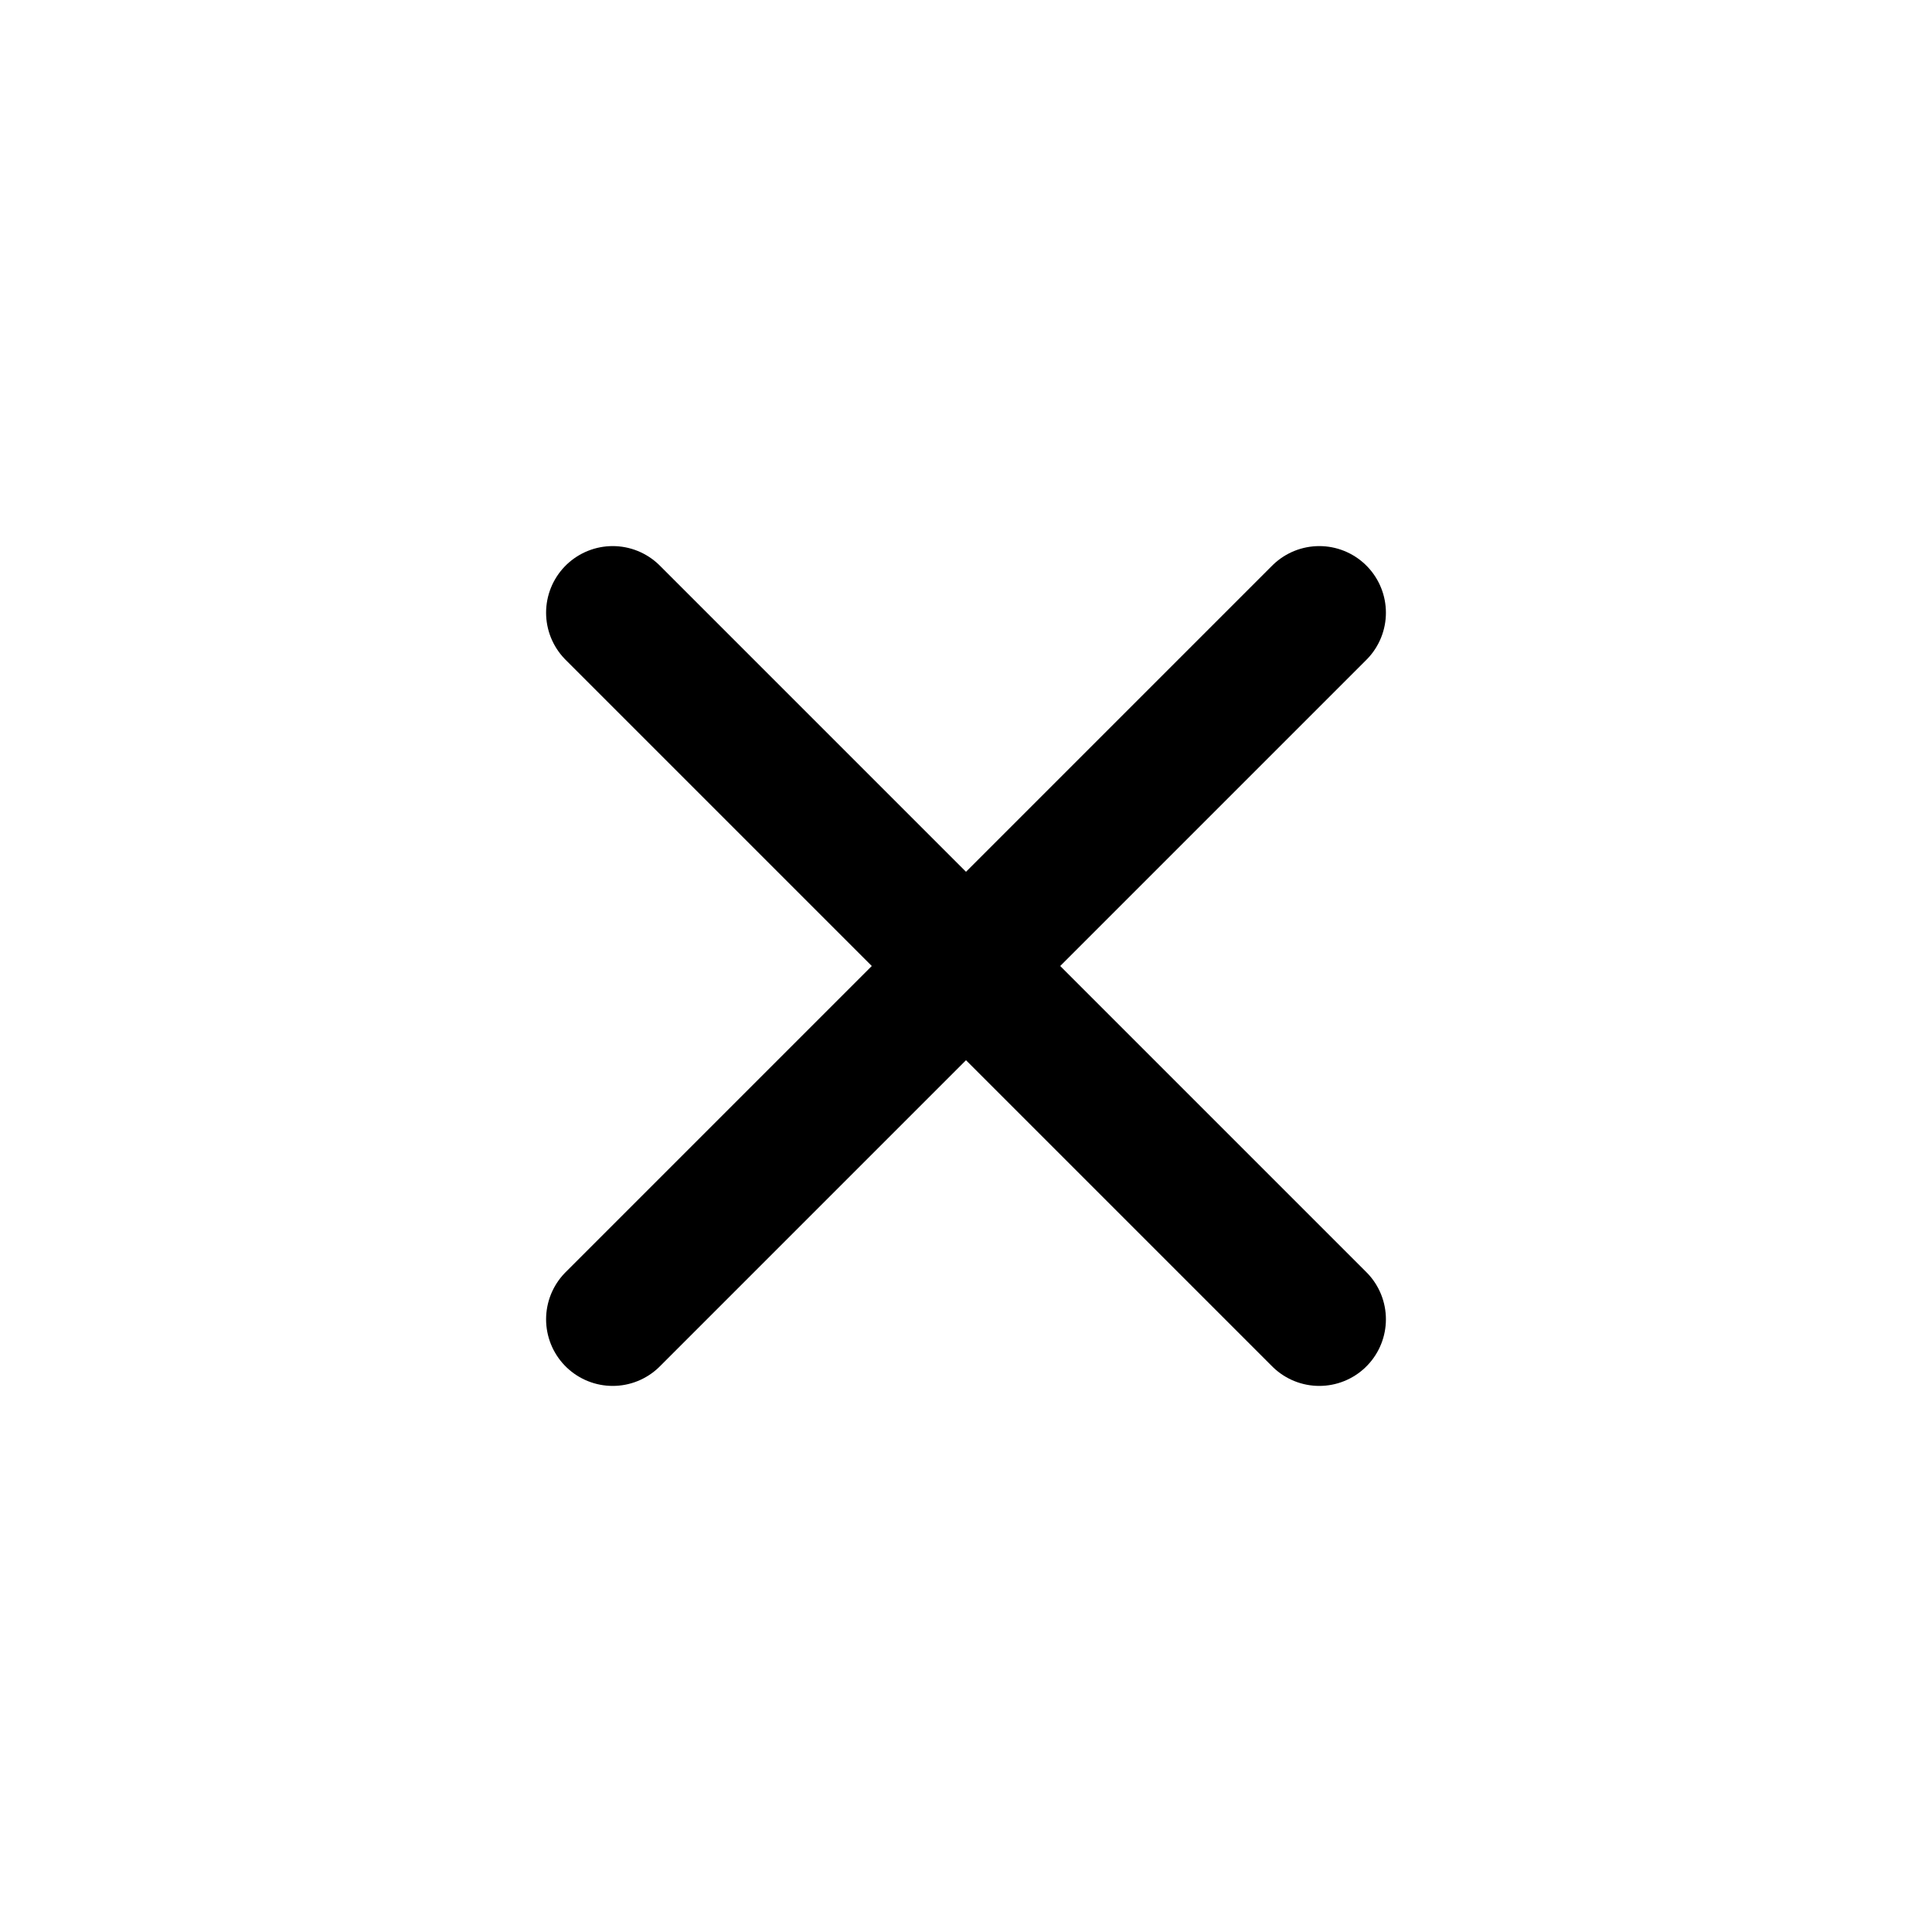
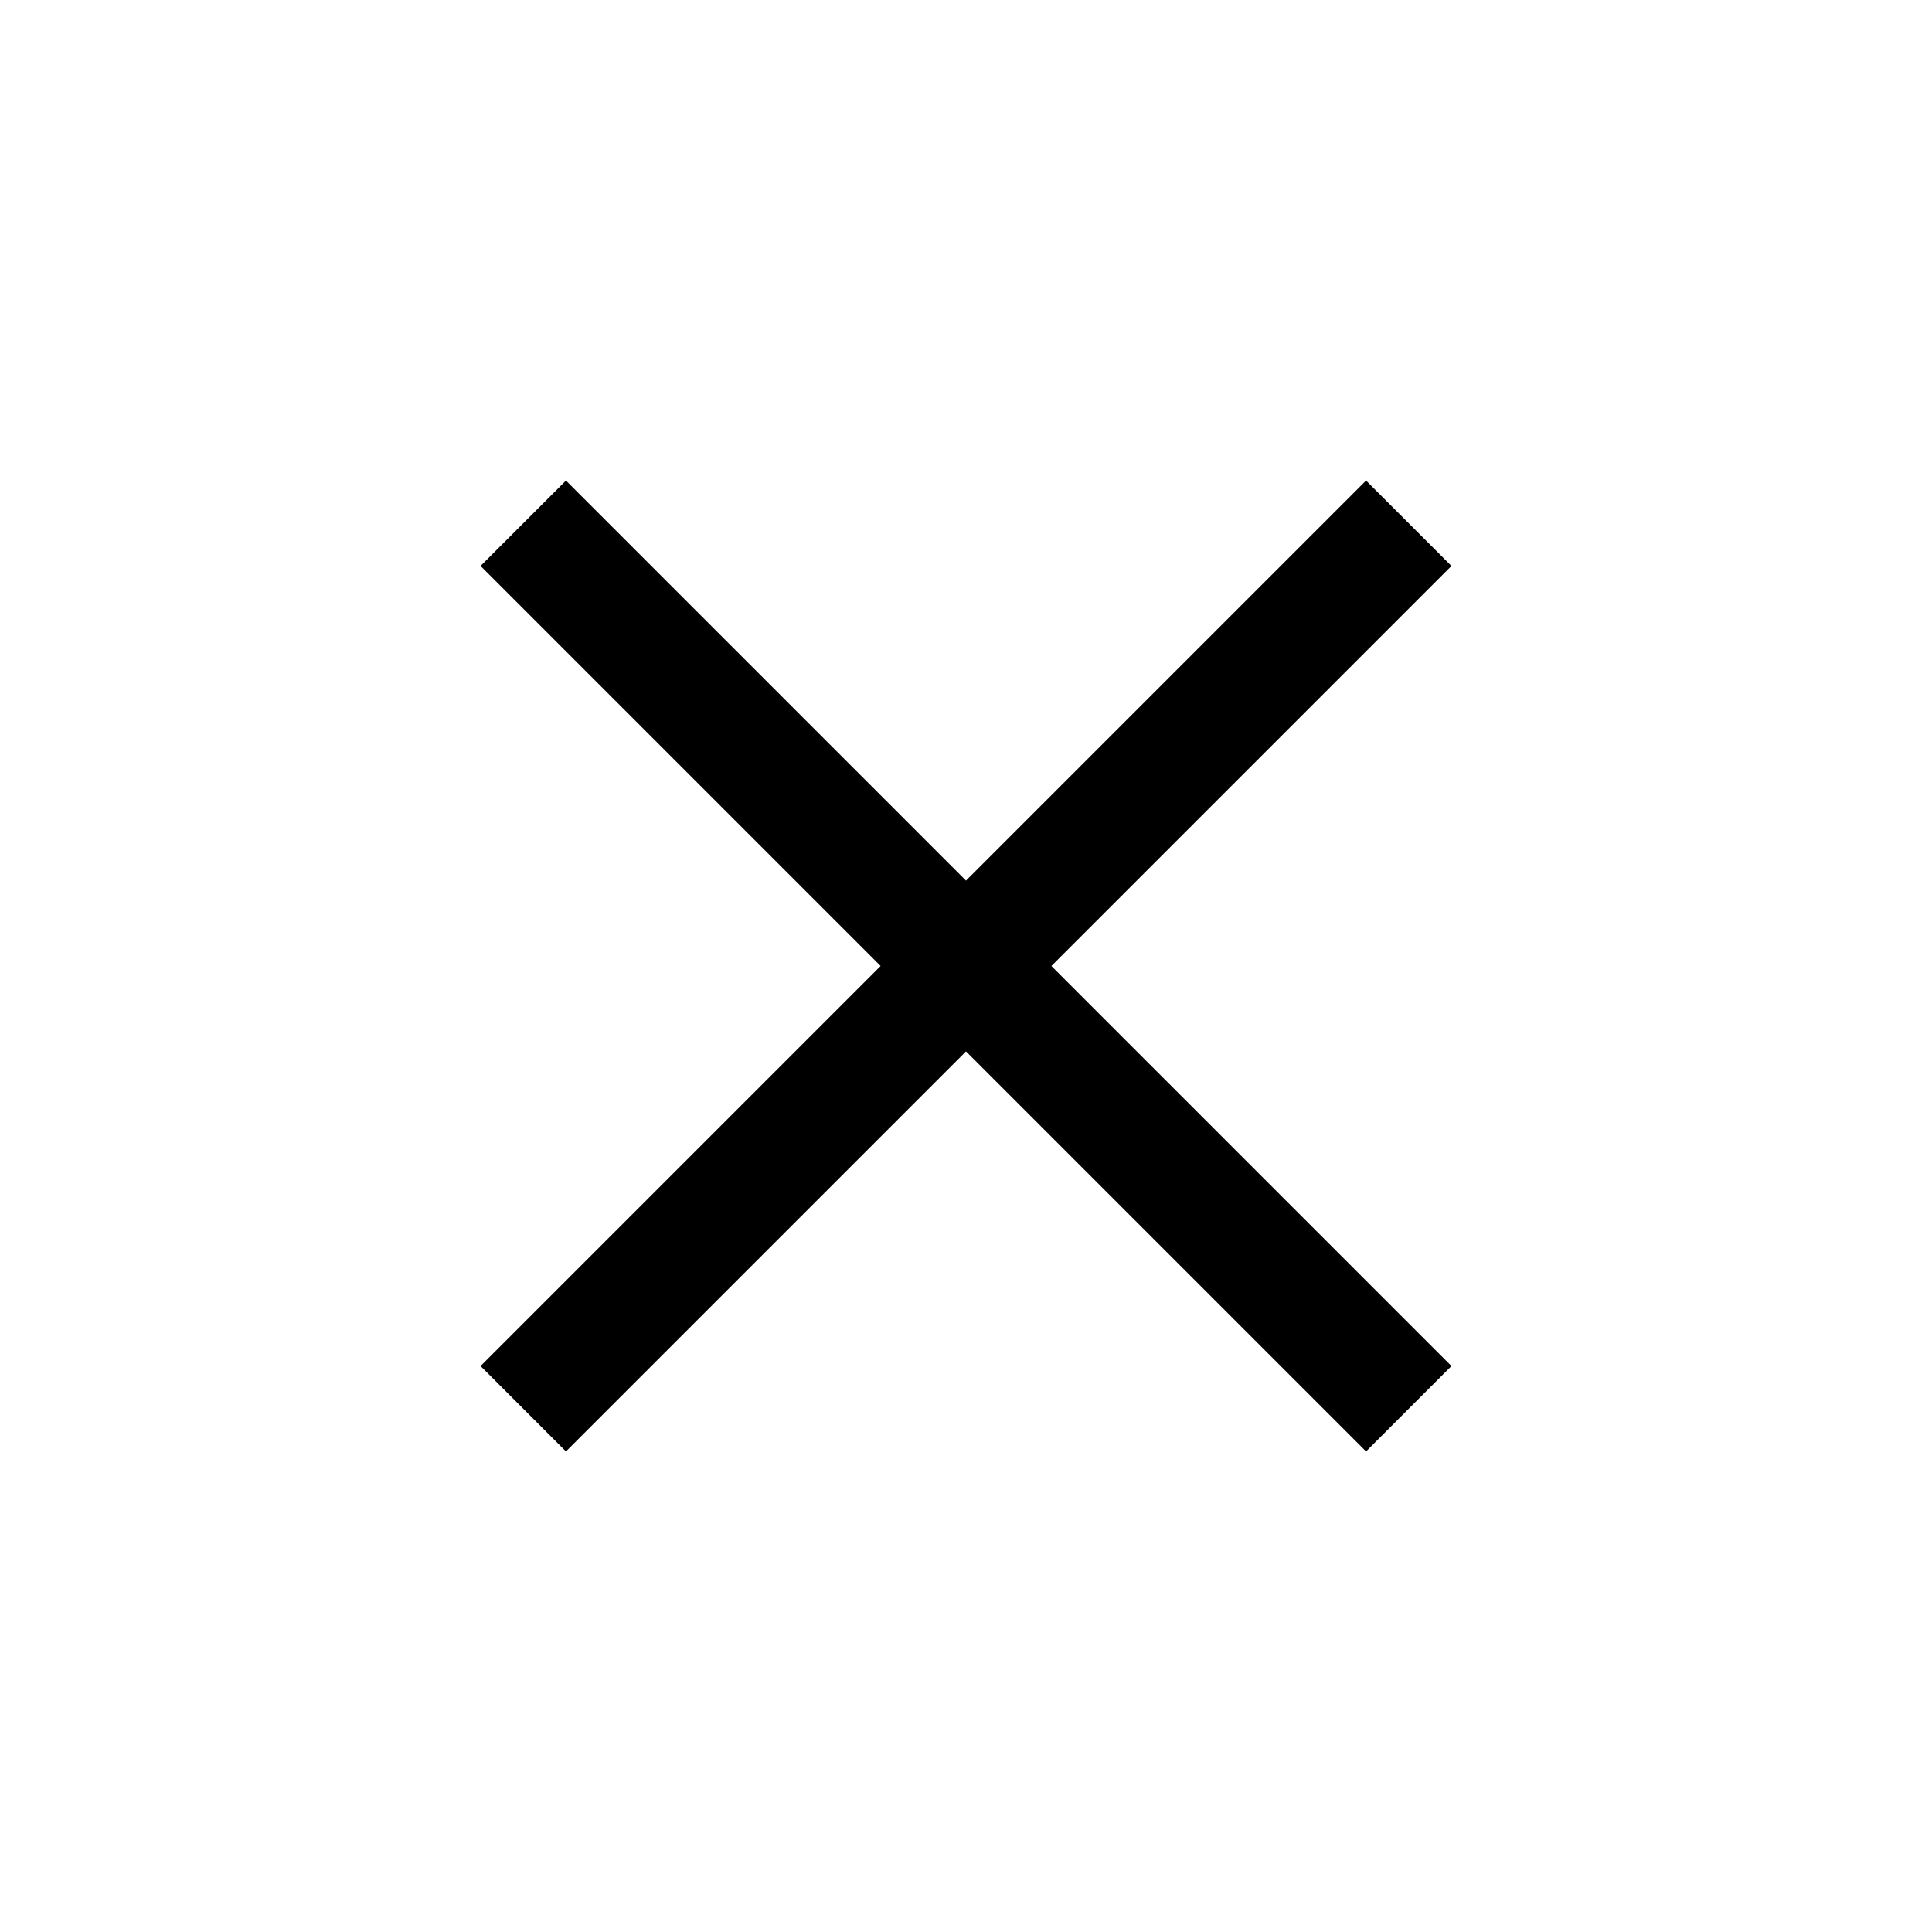
- <svg xmlns="http://www.w3.org/2000/svg" id="Layer_1" x="0" y="0" version="1.1" viewBox="0 0 29 29" xml:space="preserve">
-   <path fill="none" stroke="#000" stroke-linecap="round" stroke-linejoin="round" stroke-miterlimit="10" stroke-width="2" d="M9.197 19.803L19.803 9.197M9.197 9.197l10.606 10.606" />
+ <svg viewBox="0 0 24 24" fill="none" class="dig-UIIcon dig-UIIcon--standard" width="24" height="24" focusable="false">
+   <path d="m17.5 6.5-11 11m11 0-11-11" stroke="currentColor" stroke-width="1.5" stroke-miterlimit="10" />
</svg>
